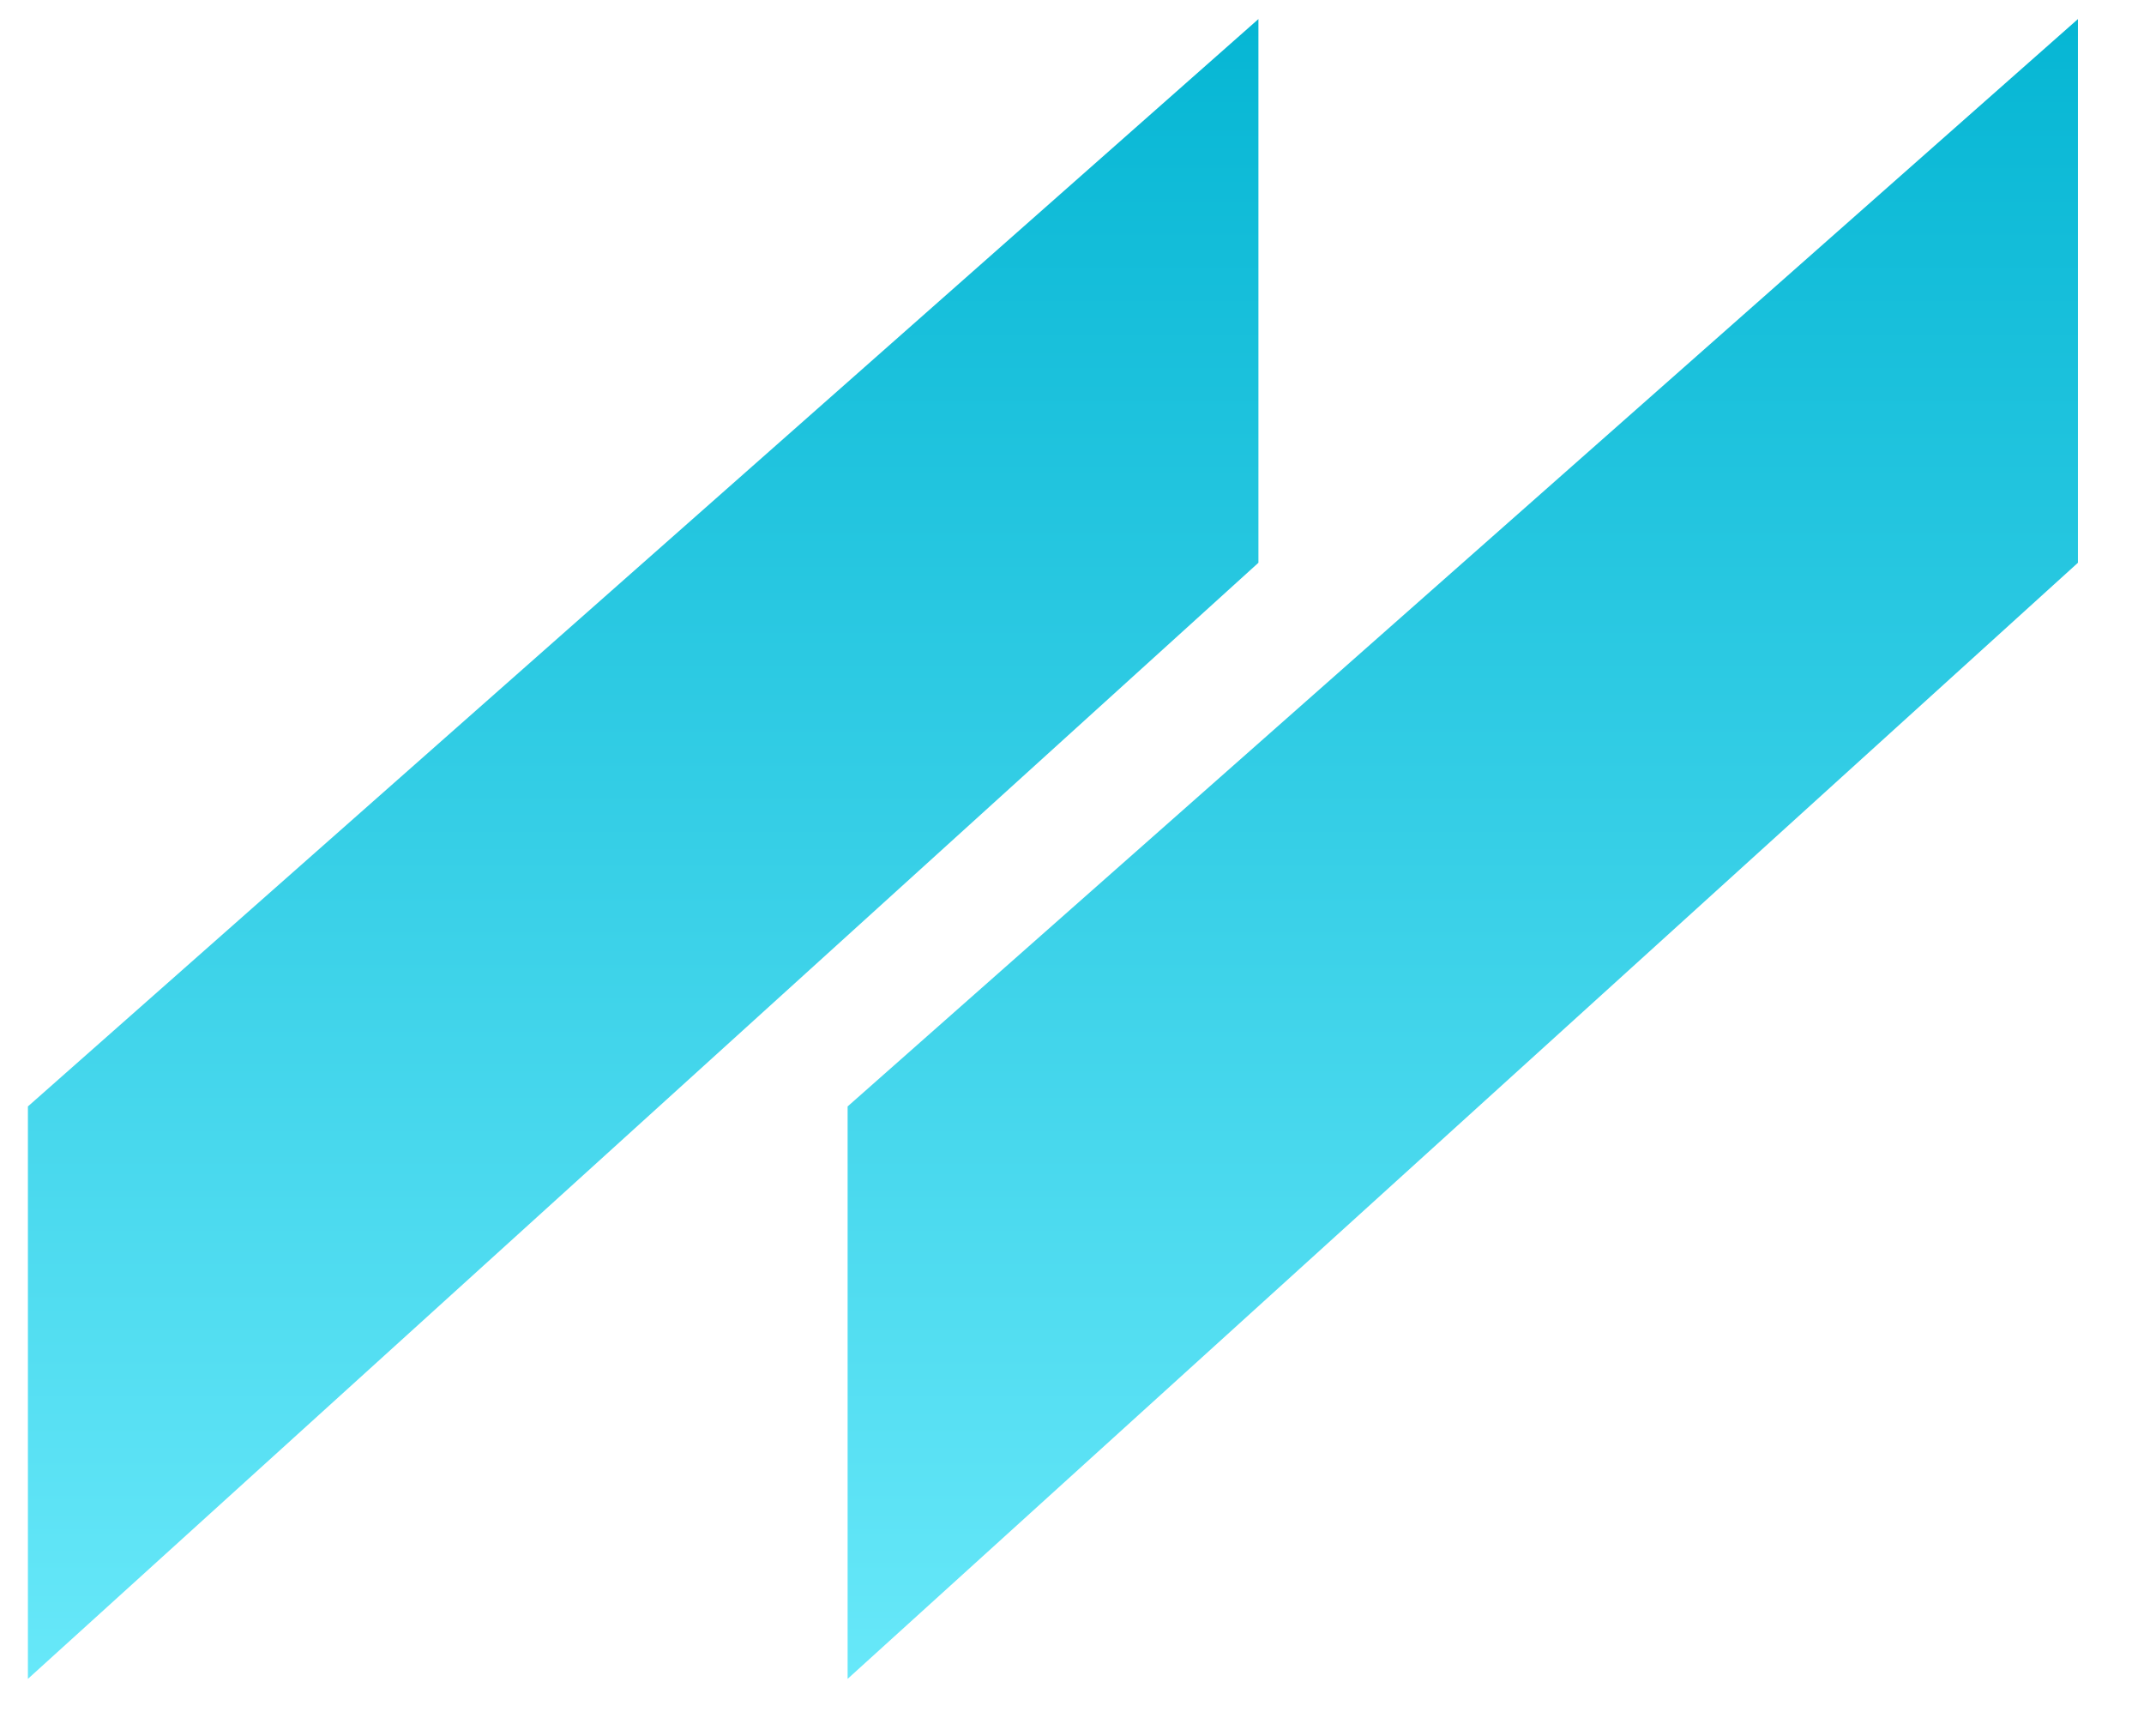
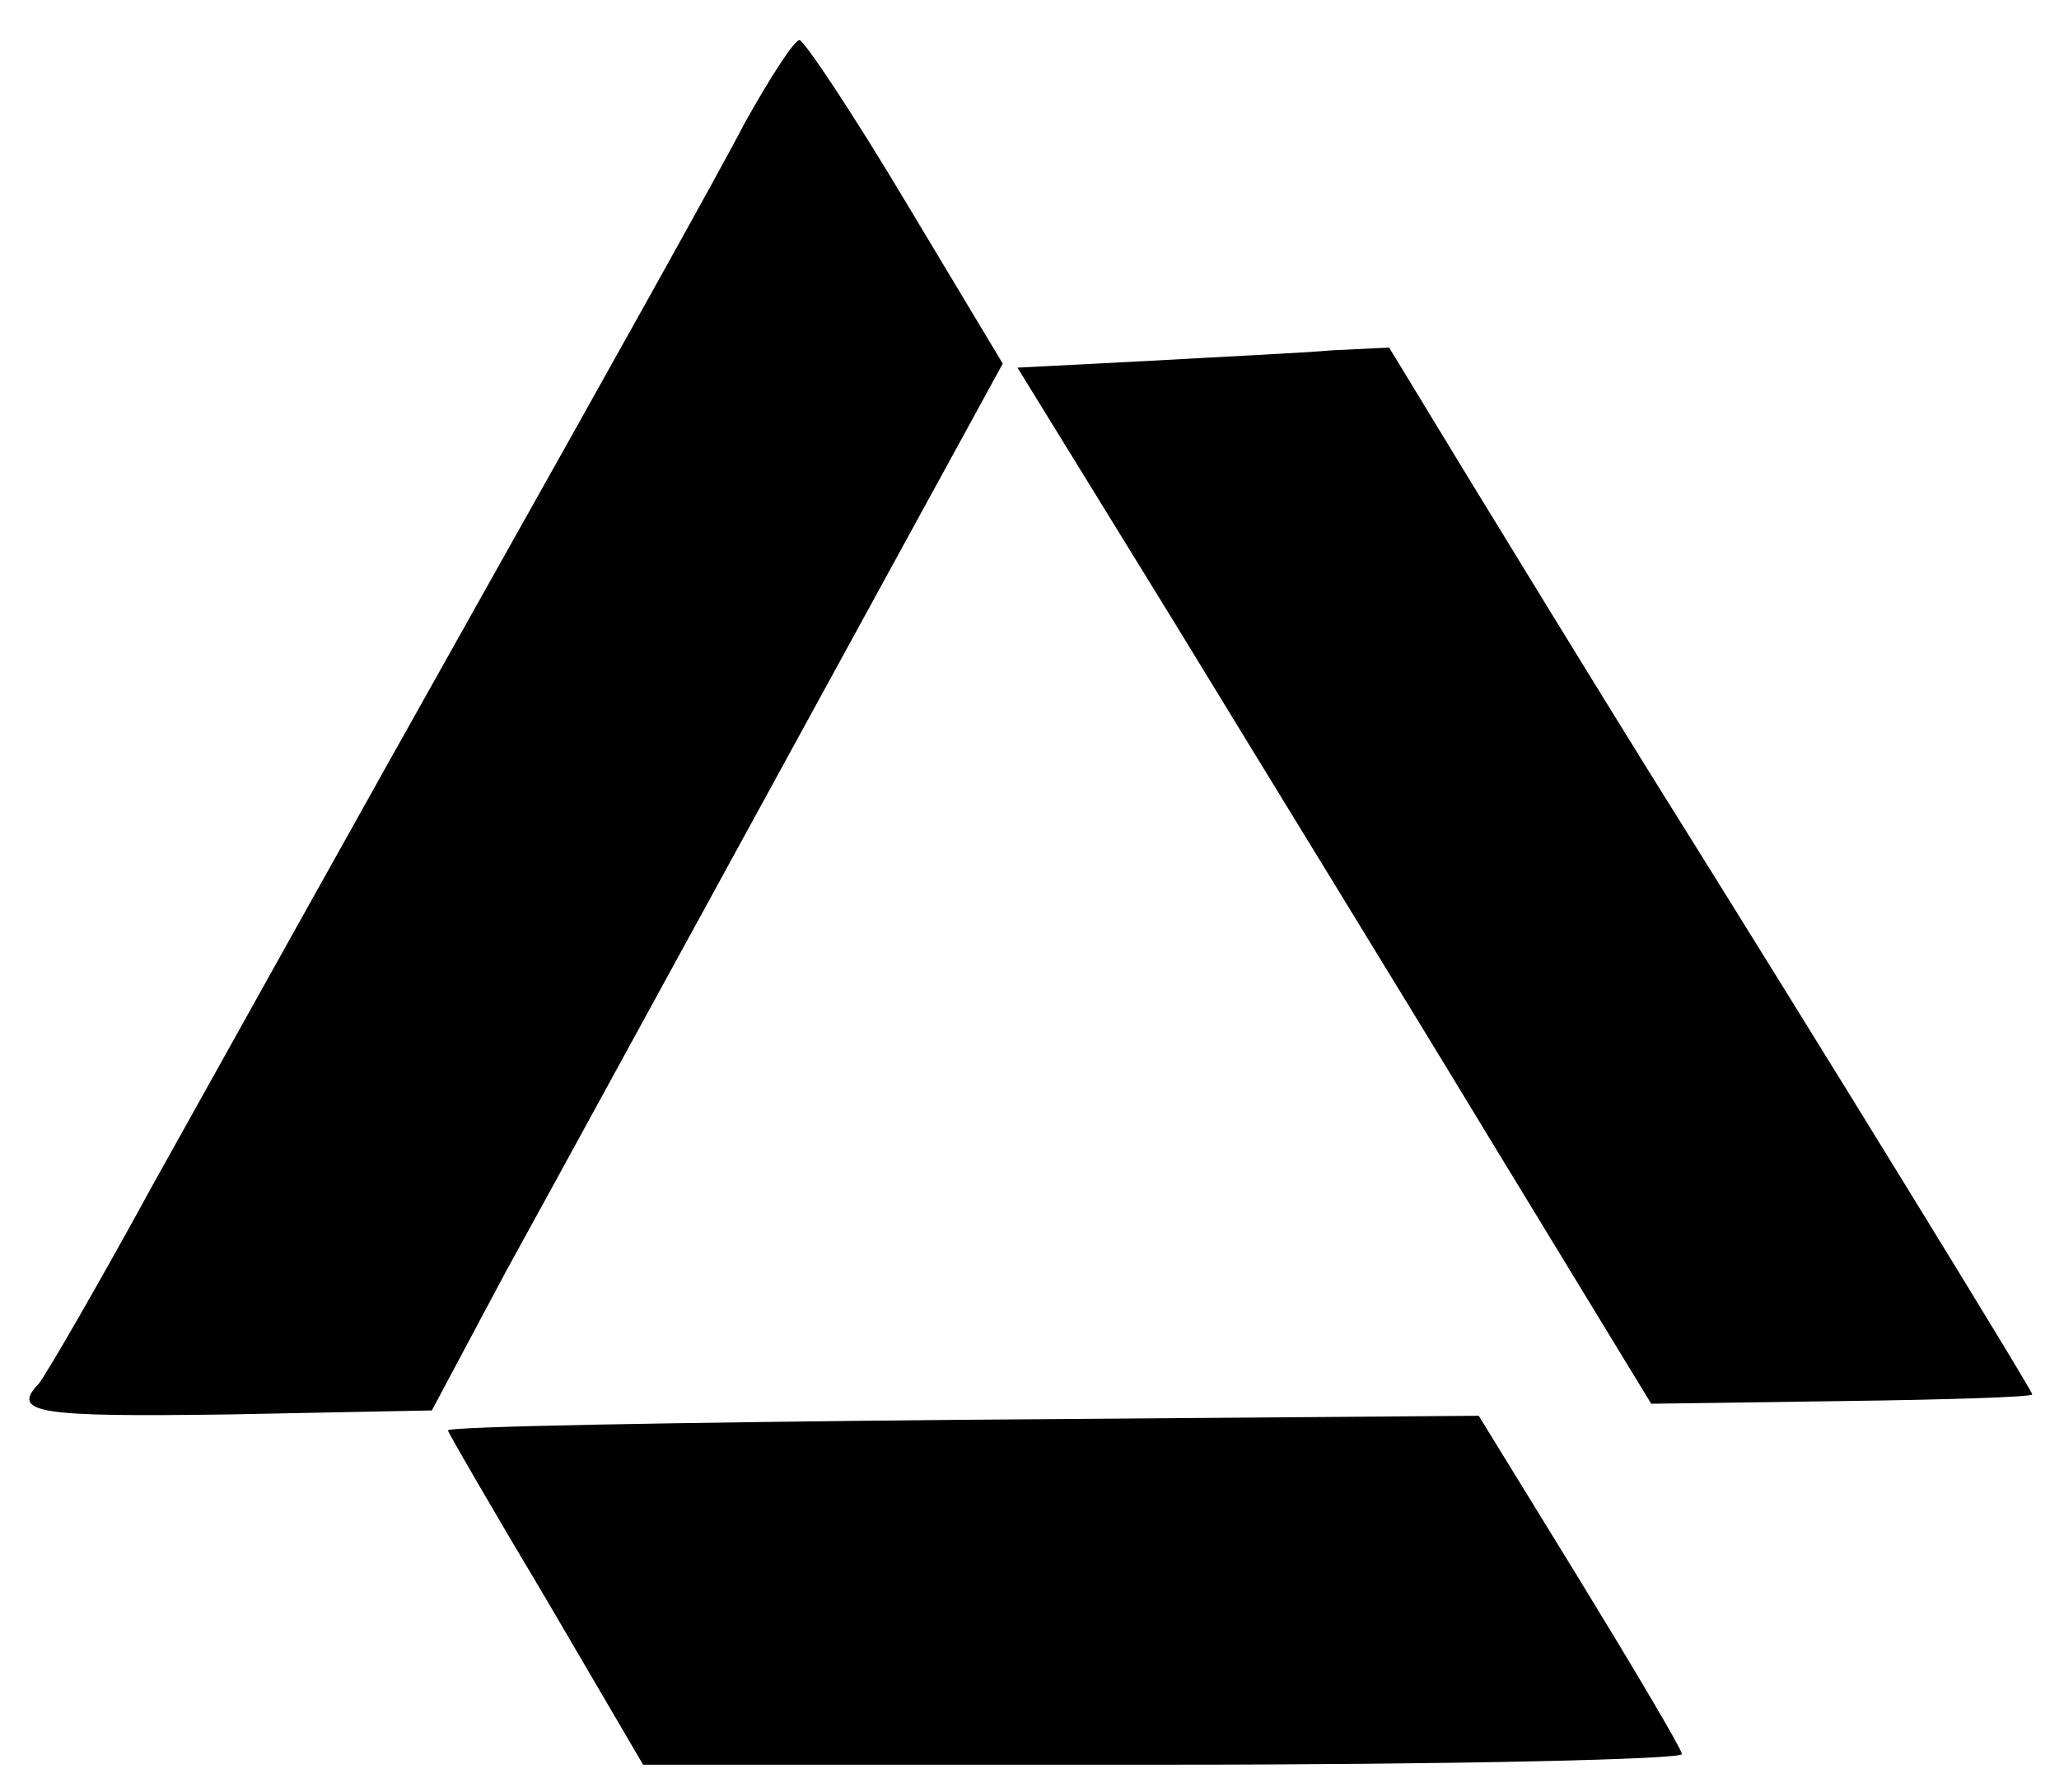
- <svg xmlns="http://www.w3.org/2000/svg" xmlns:xlink="http://www.w3.org/1999/xlink" version="1.1" preserveAspectRatio="xMidYMid meet" viewBox="344.564 330.278 111.737 91.218" width="53.87" height="43.61">
-   <defs>
-     <path d="M453.3 331.28L453.3 359.85L388.64 418.5L388.64 388.42L453.3 331.28Z" id="aFZf6T5ED" />
-     <linearGradient id="gradientb2ThqnP5Op" gradientUnits="userSpaceOnUse" x1="420.97" y1="331.28" x2="420.97" y2="418.5">
-       <stop style="stop-color: #06b6d4;stop-opacity: 1" offset="0%" />
-       <stop style="stop-color: #67e8f9;stop-opacity: 1" offset="100%" />
-     </linearGradient>
-     <path d="M410.23 331.28L410.23 359.85L345.56 418.5L345.56 388.42L410.23 331.28Z" id="a9fehgwfM" />
-     <linearGradient id="gradientk1wNV9Ostb" gradientUnits="userSpaceOnUse" x1="377.89" y1="331.28" x2="377.89" y2="418.5">
-       <stop style="stop-color: #06b6d4;stop-opacity: 1" offset="0%" />
-       <stop style="stop-color: #67e8f9;stop-opacity: 1" offset="100%" />
-     </linearGradient>
-   </defs>
-   <g>
-     <g>
-       <use xlink:href="#aFZf6T5ED" opacity="1" fill="url(#gradientb2ThqnP5Op)" />
-     </g>
-     <g>
-       <use xlink:href="#a9fehgwfM" opacity="1" fill="url(#gradientk1wNV9Ostb)" />
-     </g>
+ <svg xmlns="http://www.w3.org/2000/svg" version="1.0" width="154pt" height="134pt" viewBox="0 0 154 134" preserveAspectRatio="xMidYMid meet">
+   <g transform="translate(0,134) scale(0.1,-0.1)" fill="#000000" stroke="none">
+     <path d="M557 1248 c-18 -35 -108 -196 -199 -358 -91 -162 -200 -358 -243 -435 -42 -77 -81 -144 -86 -150 -21 -22 -1 -25 142 -23 l152 3 56 105 c32 58 128 234 214 391 l157 287 -72 120 c-40 67 -76 121 -80 122 -4 0 -22 -28 -41 -62z" />
+     <path d="M858 1070 l-97 -5 117 -190 c64 -105 171 -279 237 -388 l120 -197 143 2 c78 1 142 3 142 5 0 3 -161 265 -288 468 -41 66 -101 164 -134 218 l-59 97 -42 -2 c-23 -2 -86 -5 -139 -8z" />
+     <path d="M335 270 c1 -3 34 -60 74 -127 l72 -123 390 0 c215 0 389 4 387 8 -1 5 -36 64 -77 131 l-75 122 -387 -3 c-213 -2 -386 -5 -384 -8z" />
  </g>
</svg>
